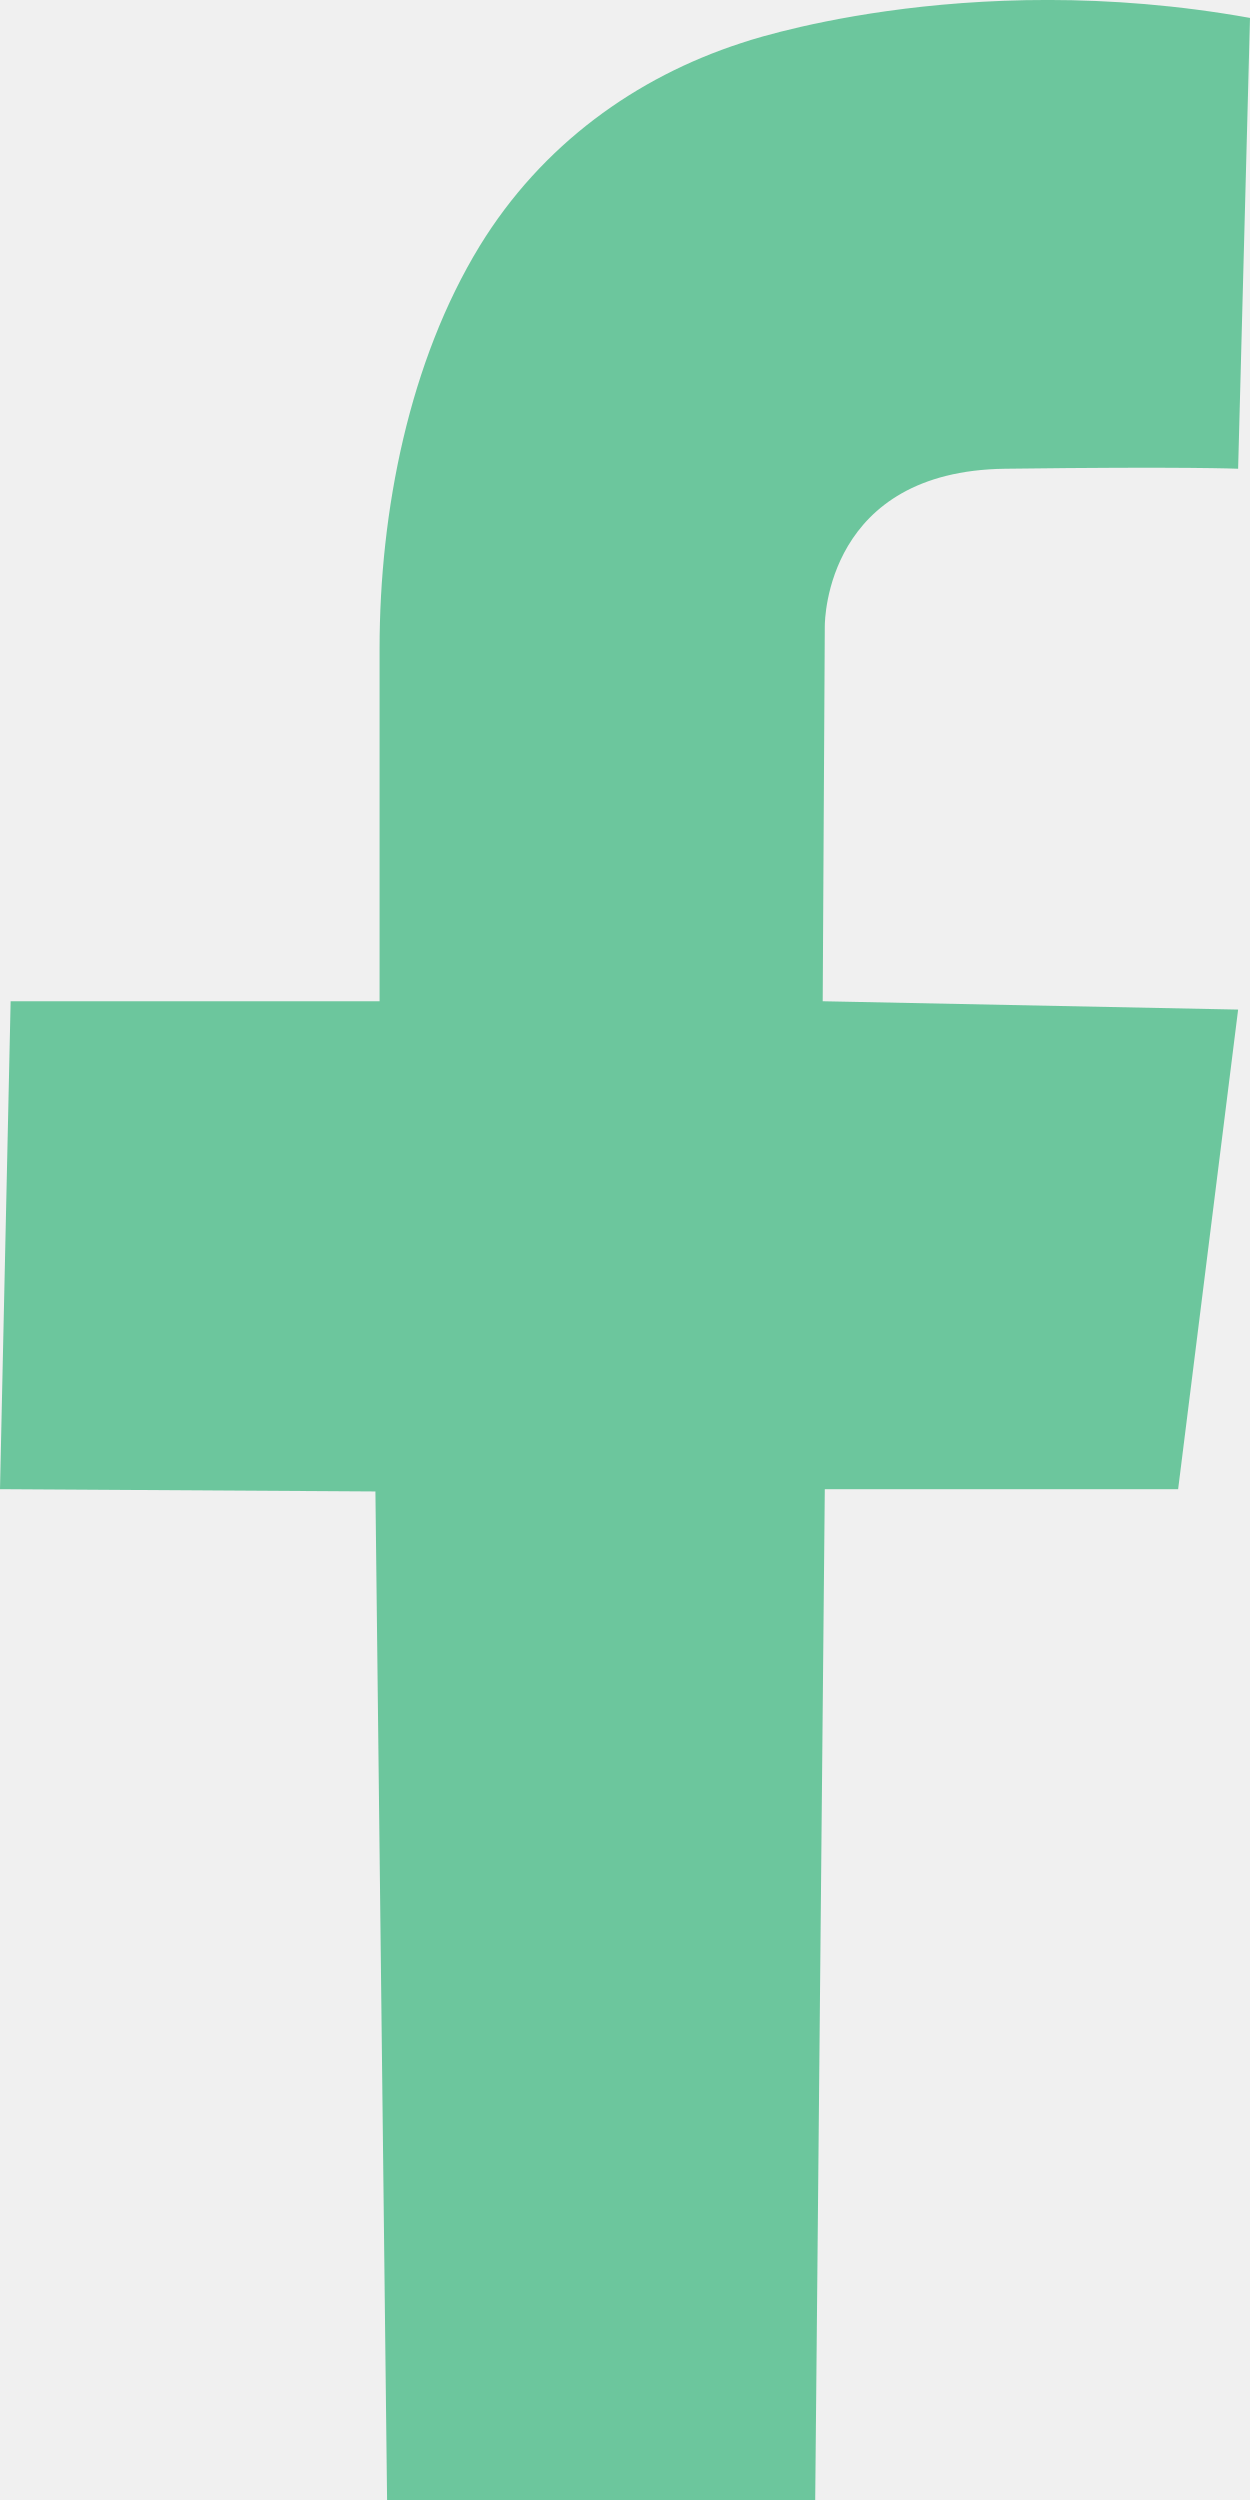
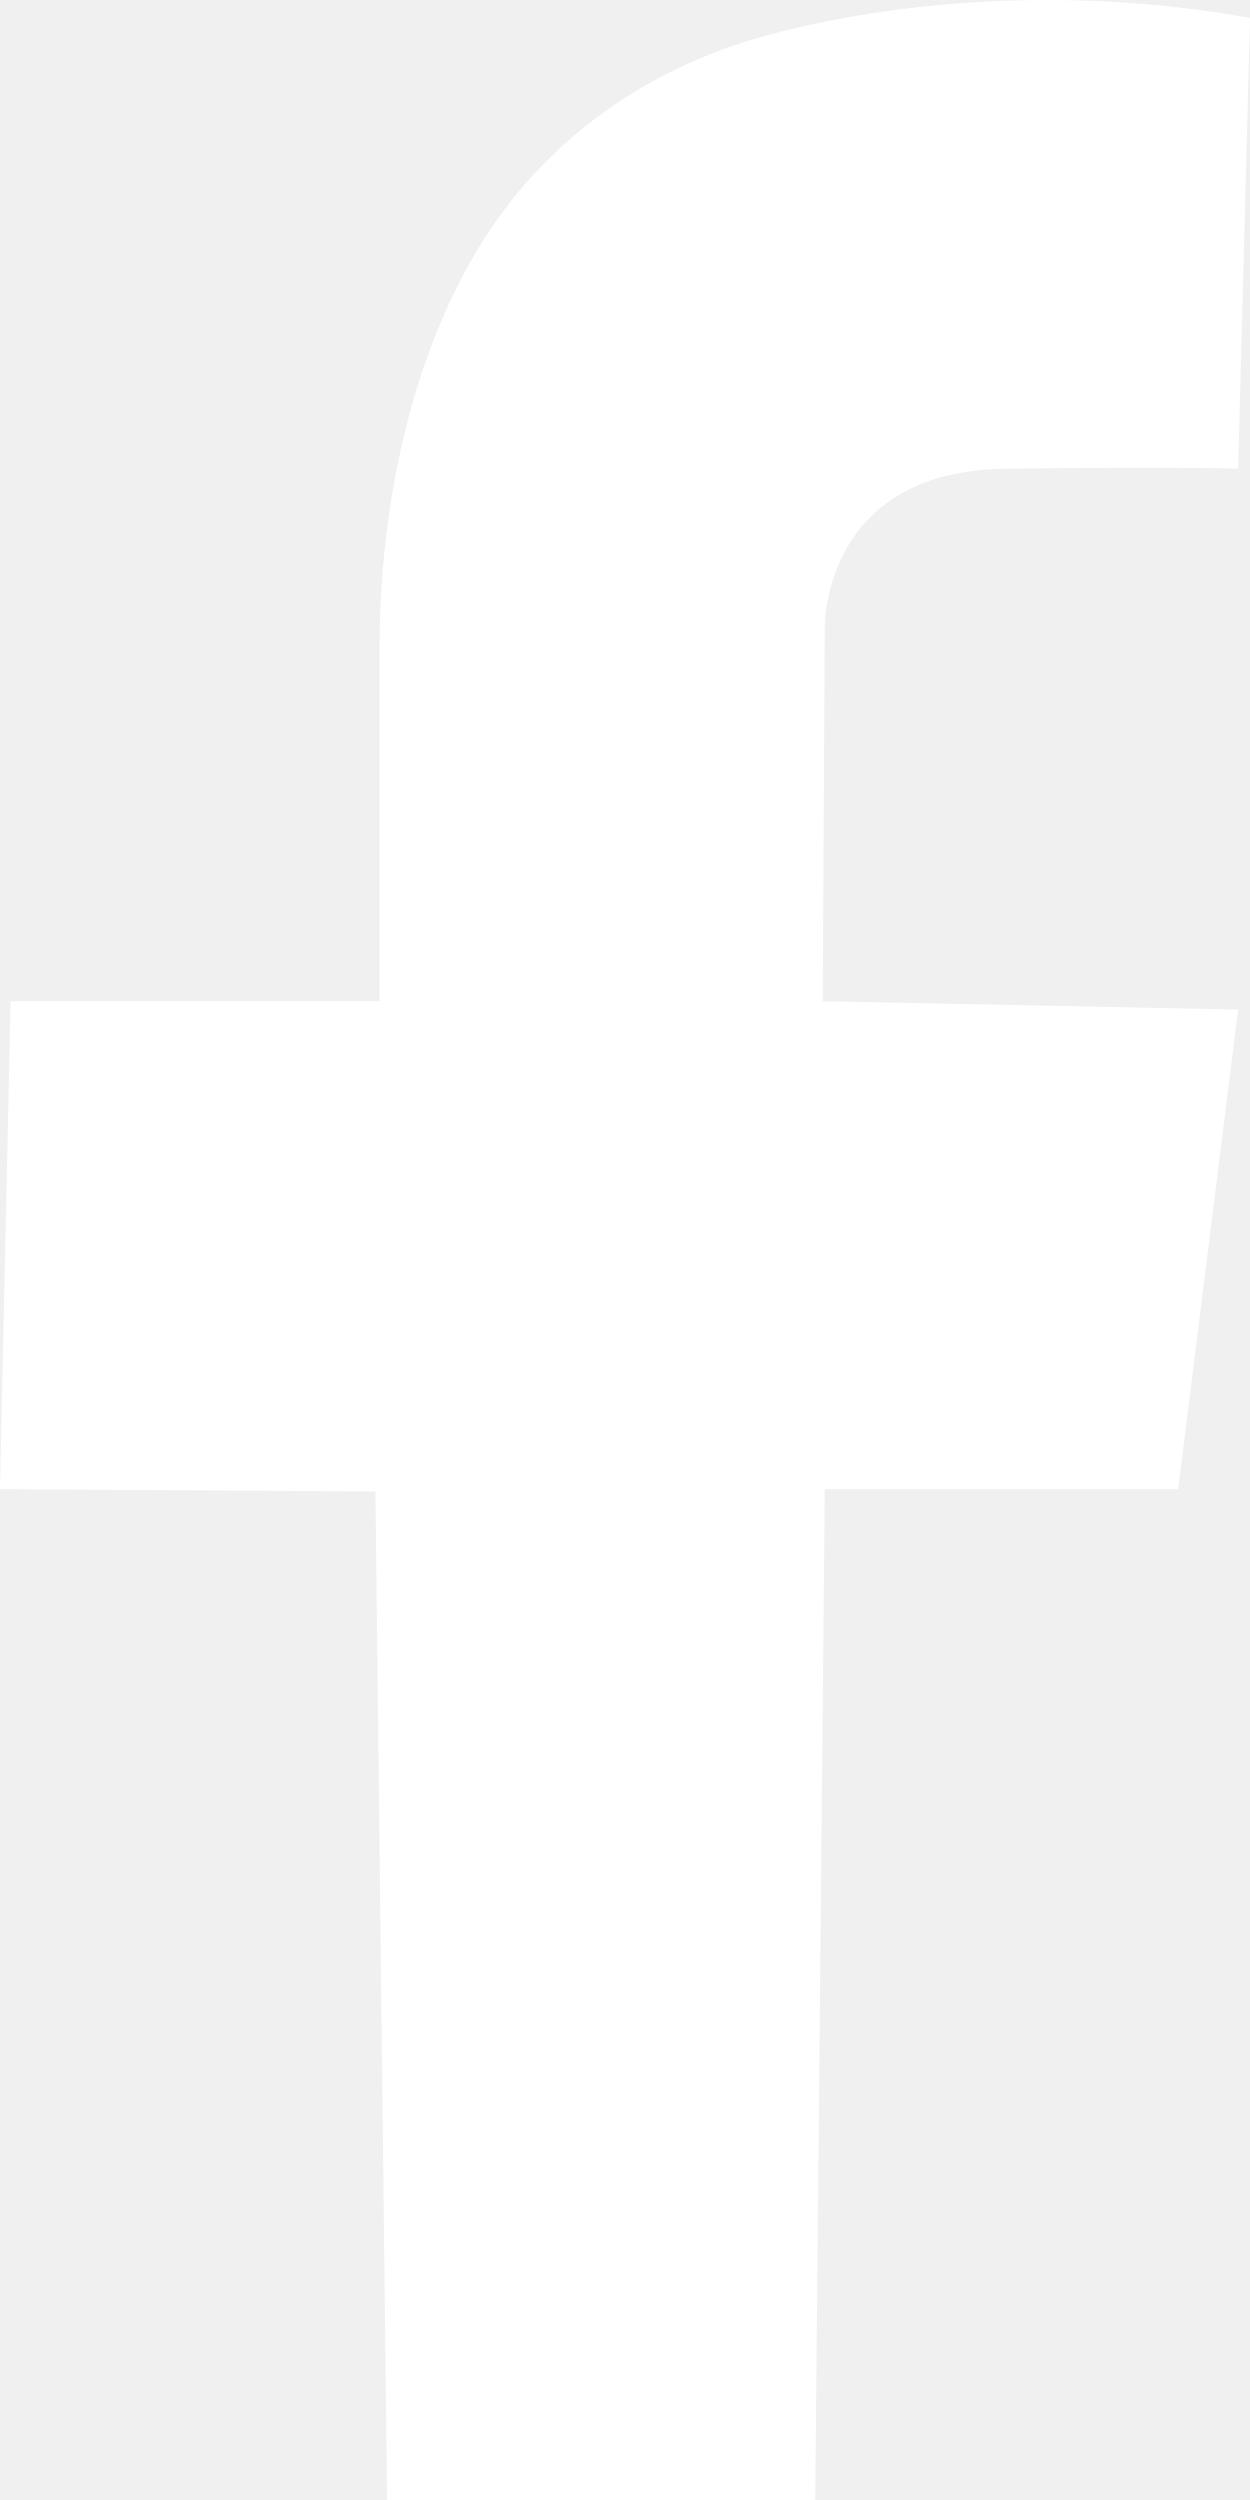
<svg xmlns="http://www.w3.org/2000/svg" width="6px" height="12px" viewBox="0 0 6 12" version="1.1">
  <defs />
  <g id="Views" stroke="none" stroke-width="1" fill="none" fill-rule="evenodd">
-     <g id="Home-(not-logged-in)-1" transform="translate(-1326, -41)" fill="#6CC69D" fill-rule="nonzero">
-       <path d="M1332,41.086 L1331.943,43.25 C1331.943,43.25 1331.695,43.239 1330.824,43.25 C1329.969,43.261 1329.959,43.972 1329.959,44.006 L1329.949,45.806 L1331.943,45.846 L1331.655,48.148 L1329.959,48.148 L1329.913,53 L1327.858,53 L1327.802,48.159 L1326,48.148 L1326.051,45.806 L1327.822,45.806 C1327.822,45.806 1327.822,44.114 1327.822,44.113 C1327.822,43.451 1327.965,42.733 1328.303,42.18 C1328.602,41.693 1329.053,41.371 1329.557,41.207 C1329.557,41.207 1330.613,40.837 1332,41.086 Z" id="Shape" />
+     <g id="Home-(not-logged-in)-1" transform="translate(-1332, -40)" fill="#FFFFFF" fill-rule="nonzero">
+       <path d="M1338,40.086 L1337.943,42.25 C1337.943,42.25 1337.695,42.239 1336.824,42.25 C1335.969,42.261 1335.959,42.972 1335.959,43.006 L1335.949,44.806 L1337.943,44.846 L1337.655,47.148 L1335.959,47.148 L1335.913,52 L1333.858,52 L1333.802,47.159 L1332,47.148 L1332.051,44.806 L1333.822,44.806 C1333.822,44.806 1333.822,43.114 1333.822,43.113 C1333.822,42.451 1333.965,41.733 1334.303,41.18 C1334.602,40.693 1335.053,40.371 1335.557,40.207 C1335.557,40.207 1336.613,39.837 1338,40.086 Z" id="Shape" />
    </g>
  </g>
</svg>
